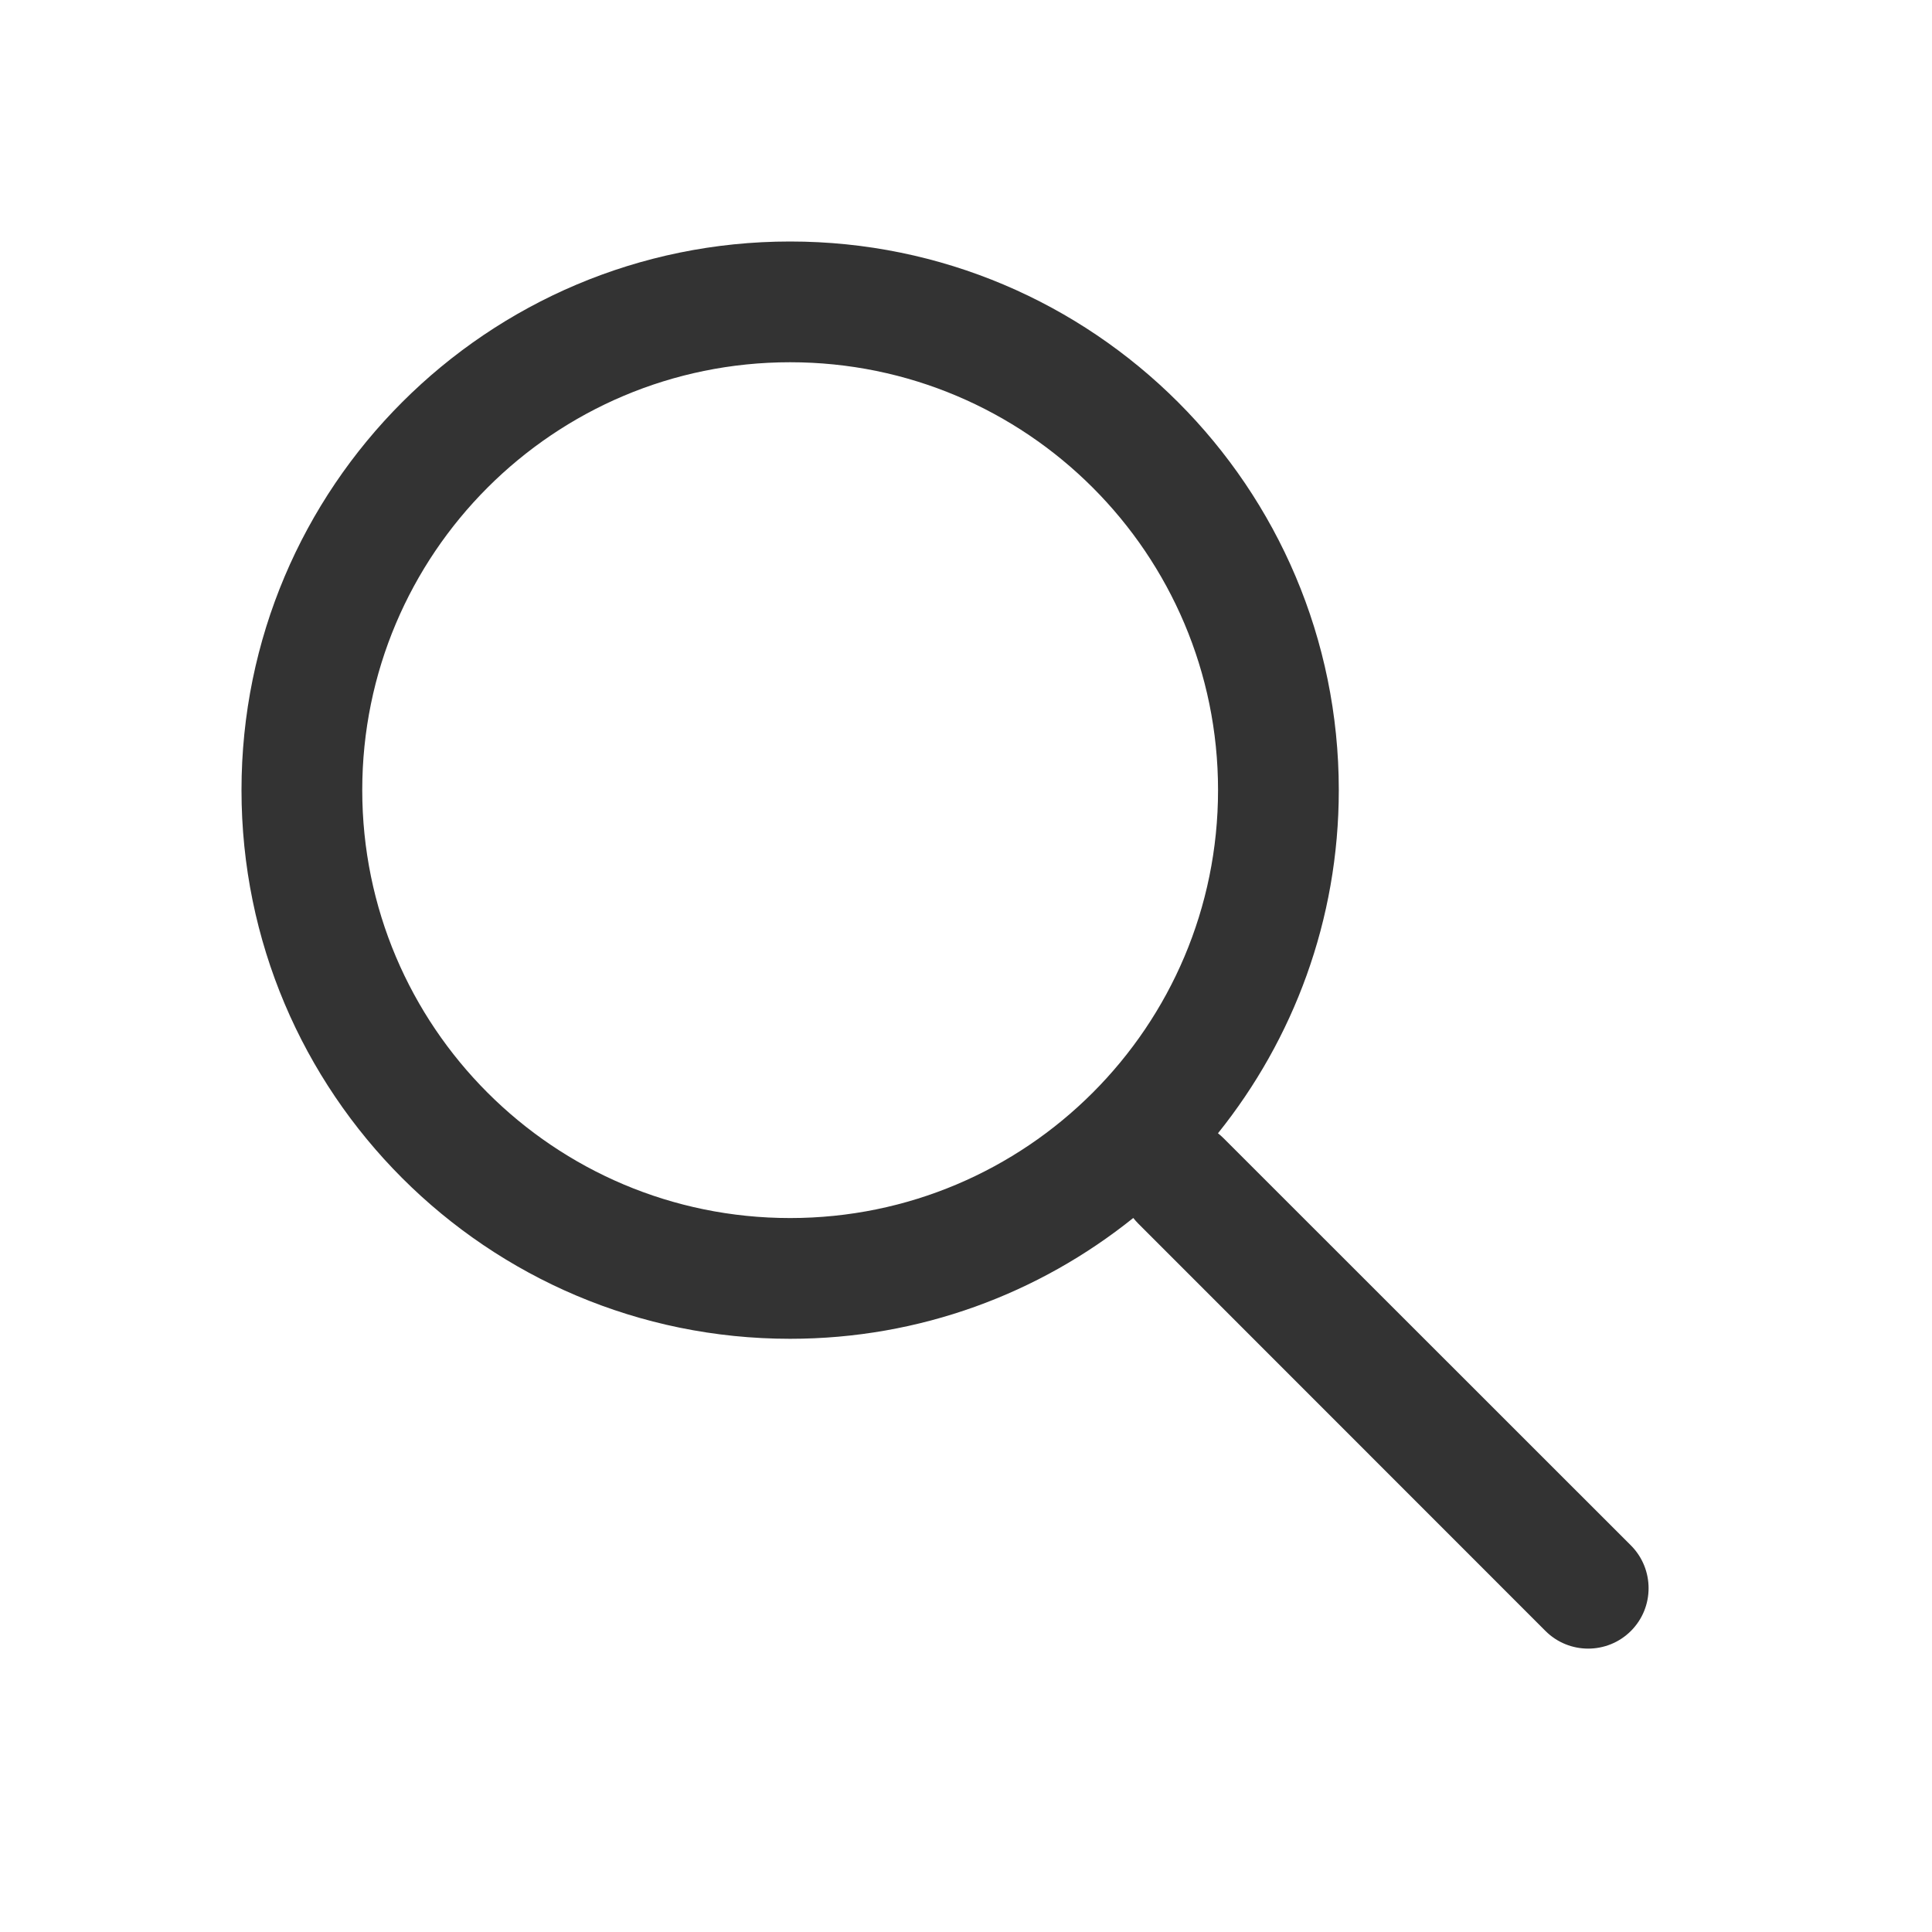
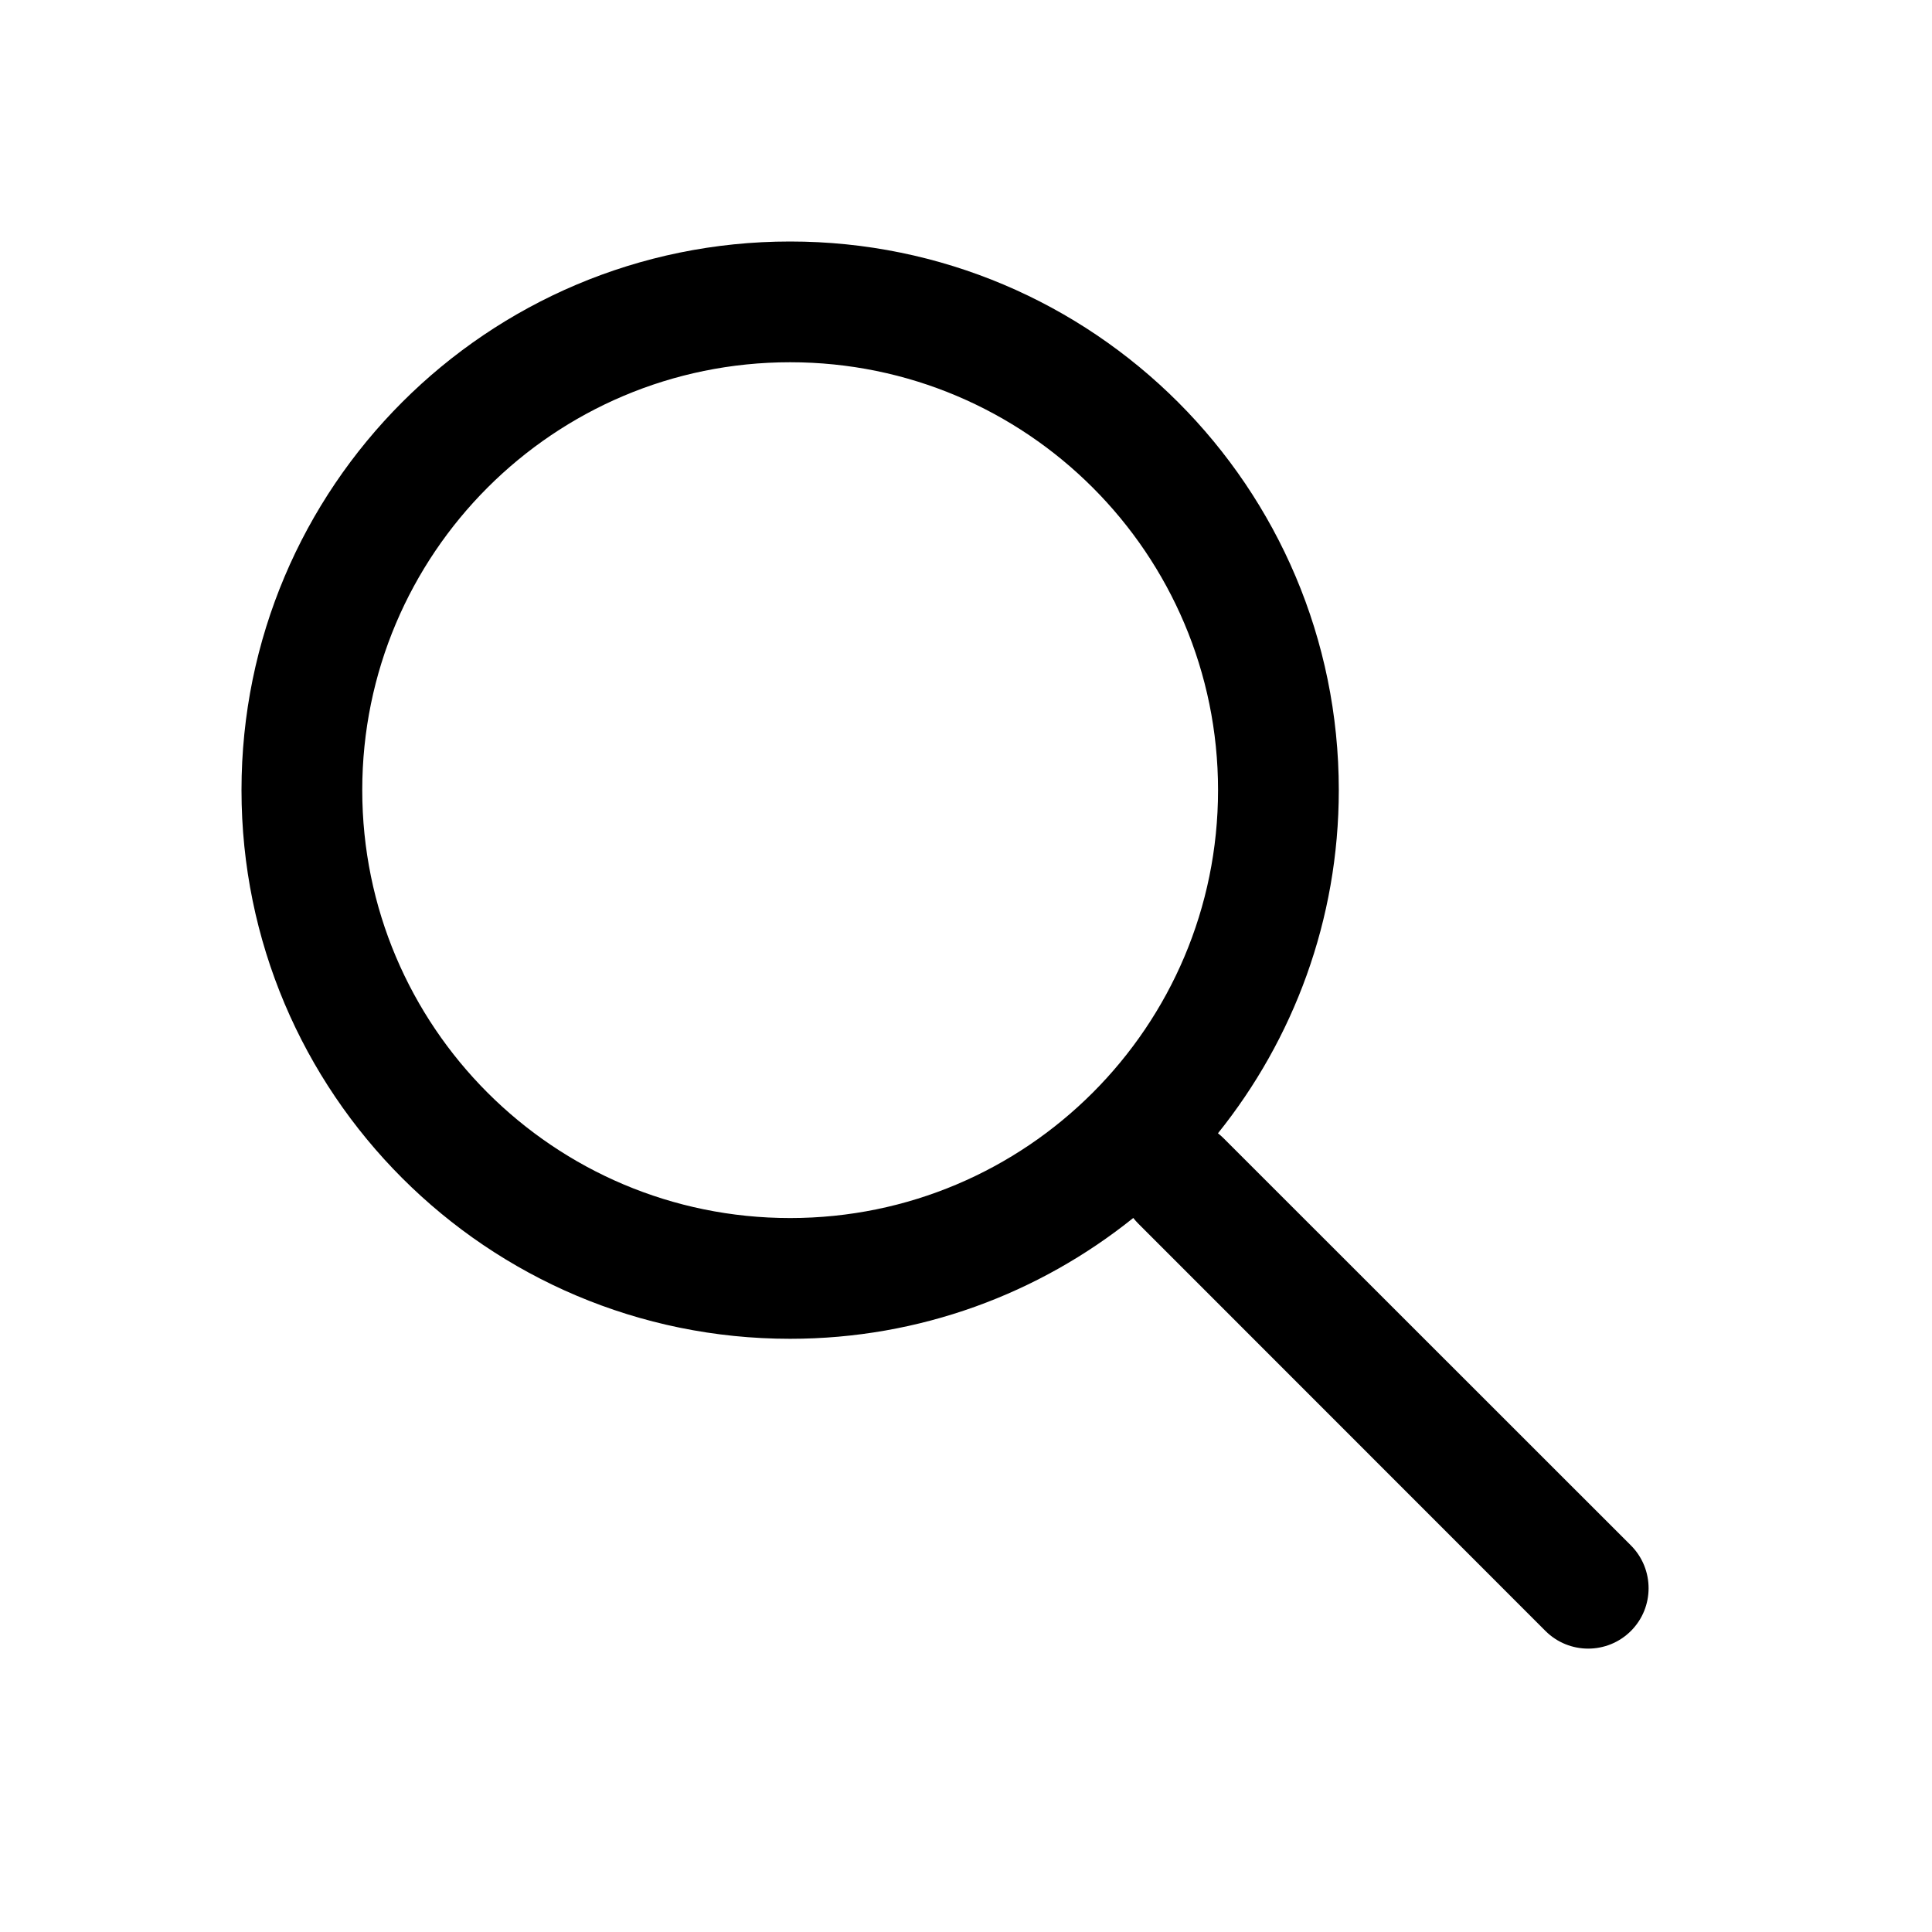
<svg xmlns="http://www.w3.org/2000/svg" width="24" height="24" viewBox="0 0 24 24" fill="none">
-   <path d="M9.815 3C13.579 3 16.631 6.051 16.631 9.815C16.631 11.429 16.067 12.911 15.13 14.078C15.154 14.097 15.177 14.117 15.199 14.139L20.26 19.198C20.552 19.491 20.553 19.967 20.26 20.26C19.967 20.553 19.491 20.553 19.198 20.26L14.139 15.199C14.117 15.177 14.097 15.154 14.078 15.13C12.911 16.067 11.429 16.631 9.815 16.631C6.051 16.631 3 13.579 3 9.815C3 6.051 6.051 3 9.815 3ZM9.815 4.5C6.88 4.5 4.5 6.88 4.5 9.815C4.5 12.751 6.88 15.131 9.815 15.131C12.751 15.131 15.131 12.751 15.131 9.815C15.131 6.88 12.751 4.5 9.815 4.5Z" fill="#333333" />
+   <path d="M9.815 3C13.579 3 16.631 6.051 16.631 9.815C16.631 11.429 16.067 12.911 15.13 14.078C15.154 14.097 15.177 14.117 15.199 14.139L20.26 19.198C20.552 19.491 20.553 19.967 20.26 20.26C19.967 20.553 19.491 20.553 19.198 20.26L14.139 15.199C14.117 15.177 14.097 15.154 14.078 15.13C12.911 16.067 11.429 16.631 9.815 16.631C6.051 16.631 3 13.579 3 9.815C3 6.051 6.051 3 9.815 3ZM9.815 4.5C6.88 4.5 4.5 6.88 4.5 9.815C4.5 12.751 6.88 15.131 9.815 15.131C12.751 15.131 15.131 12.751 15.131 9.815C15.131 6.88 12.751 4.5 9.815 4.5Z" fill="currentColor" />
</svg>
